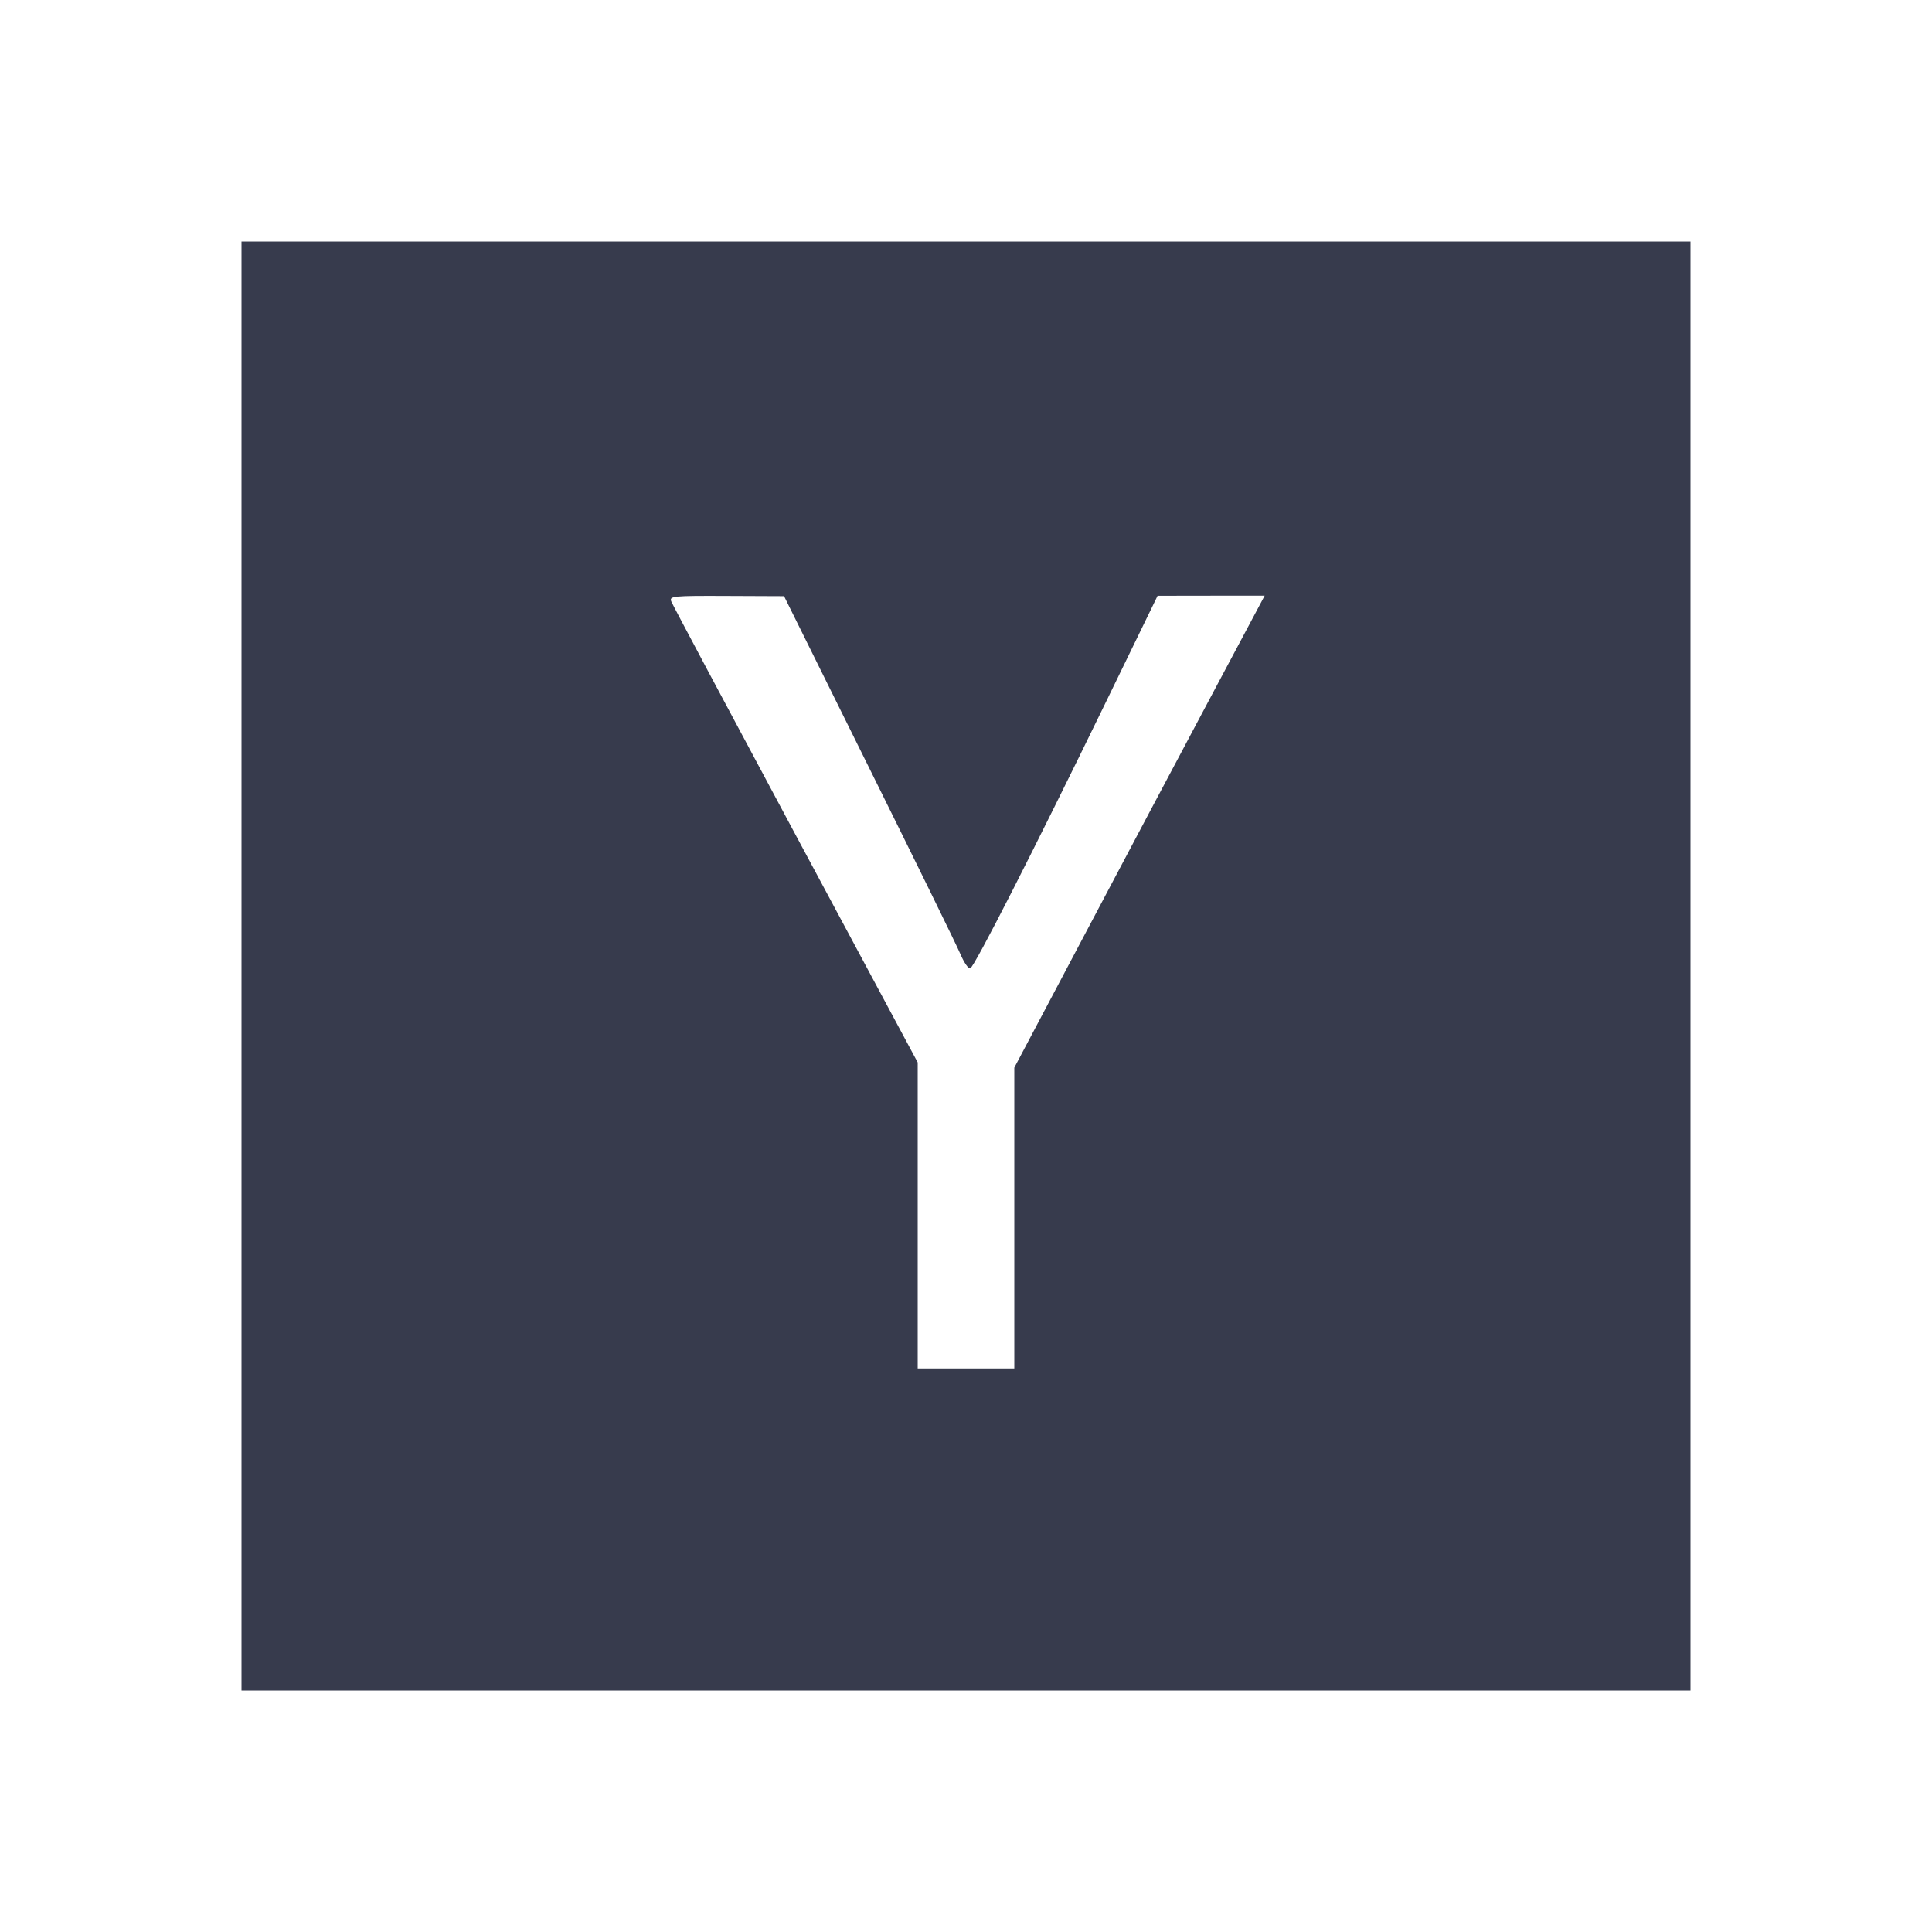
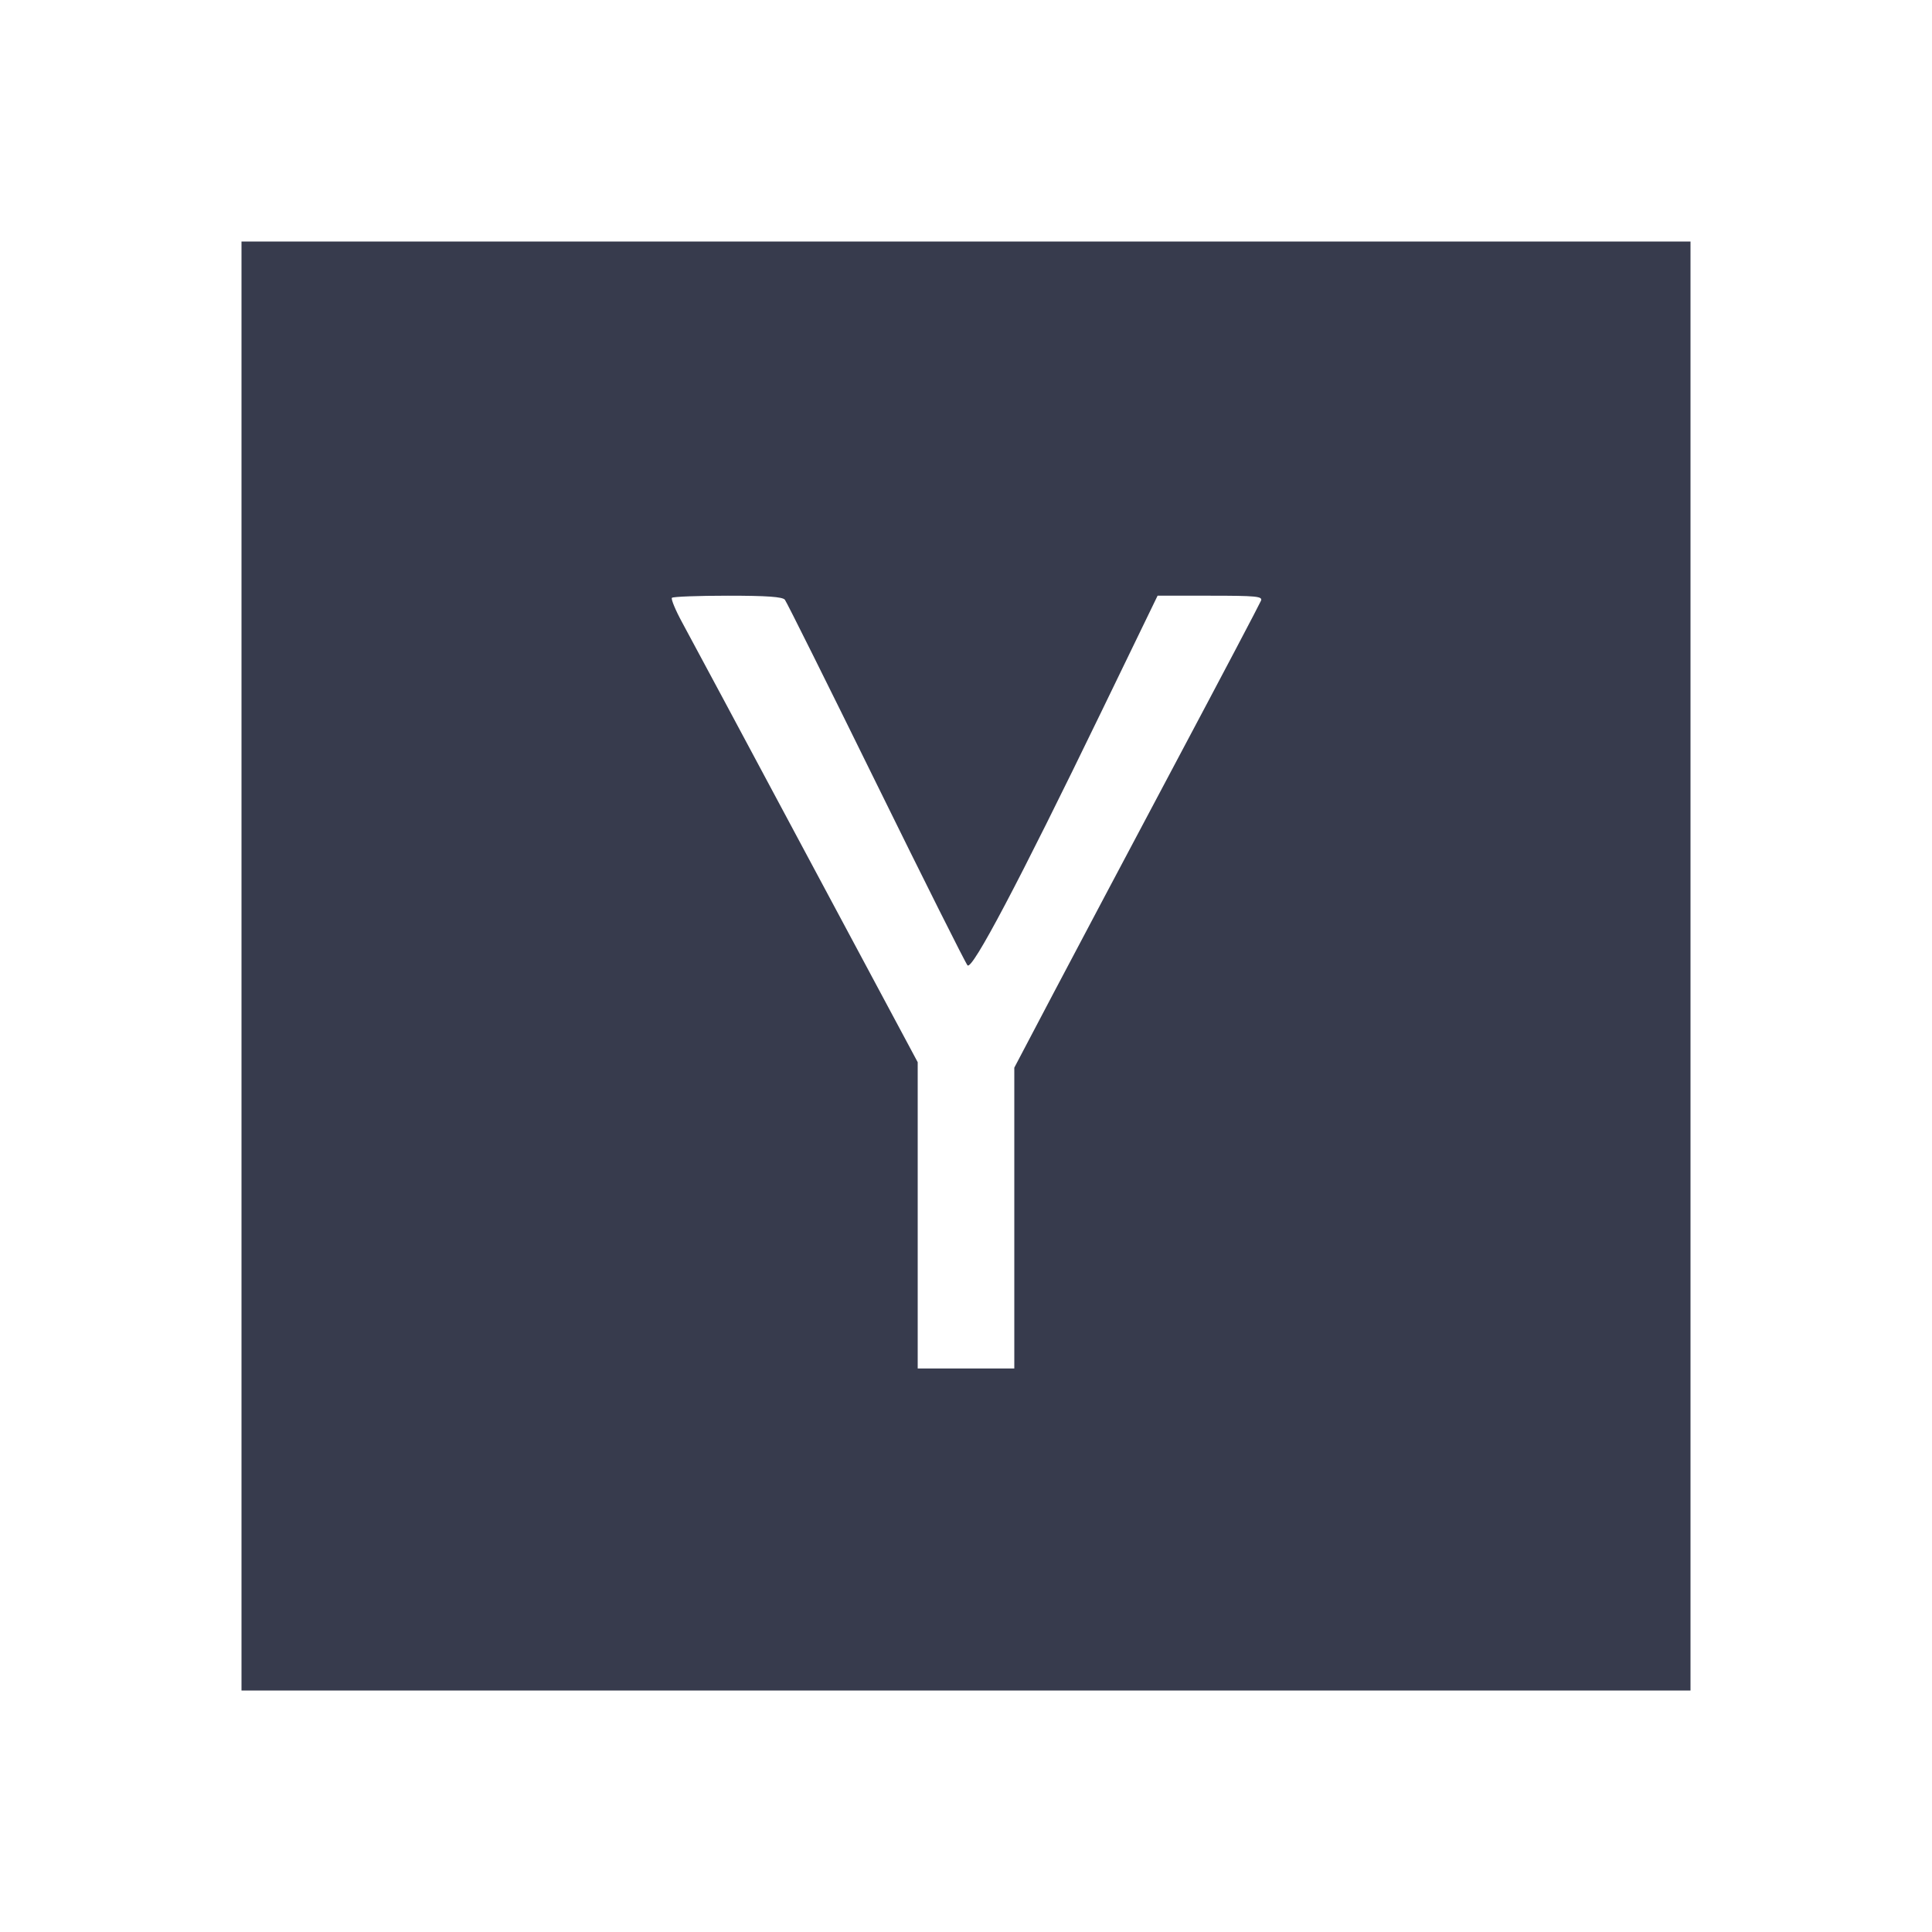
<svg xmlns="http://www.w3.org/2000/svg" width="24" height="24" viewBox="0 0 24 24" fill="none">
-   <path d="M3.000 12.000 L 3.000 21.000 12.000 21.000 L 21.000 21.000 21.000 12.000 L 21.000 3.000 12.000 3.000 L 3.000 3.000 3.000 12.000 M10.794 9.533 C 11.374 10.703,11.886 11.746,11.930 11.851 C 11.975 11.957,12.030 12.037,12.053 12.029 C 12.104 12.012,12.842 10.563,13.724 8.750 L 14.380 7.401 15.045 7.400 L 15.710 7.400 15.023 8.690 C 14.645 9.400,13.945 10.719,13.468 11.622 L 12.600 13.263 12.600 15.132 L 12.600 17.000 12.000 17.000 L 11.400 17.000 11.400 15.099 L 11.400 13.198 9.882 10.369 C 9.048 8.813,8.353 7.509,8.338 7.470 C 8.313 7.405,8.361 7.400,9.026 7.403 L 9.740 7.406 10.794 9.533 " fill="#373B4D" stroke="none" fill-rule="evenodd" />
+   <path d="M3.000 12.000 L 3.000 21.000 12.000 21.000 L 21.000 21.000 21.000 12.000 L 21.000 3.000 12.000 3.000 L 3.000 3.000 3.000 12.000 M9.750 7.450 C 9.772 7.478,10.281 8.499,10.881 9.720 C 11.481 10.941,11.993 11.963,12.019 11.992 C 12.077 12.055,12.653 10.964,13.687 8.830 L 14.380 7.400 15.034 7.400 C 15.605 7.400,15.686 7.408,15.665 7.461 C 15.652 7.495,15.176 8.399,14.606 9.471 C 14.036 10.543,13.352 11.835,13.085 12.341 L 12.600 13.263 12.600 15.131 L 12.600 17.000 12.000 17.000 L 11.400 17.000 11.400 15.098 L 11.400 13.195 10.015 10.608 C 9.254 9.184,8.561 7.892,8.476 7.736 C 8.391 7.580,8.333 7.440,8.347 7.426 C 8.362 7.412,8.674 7.400,9.042 7.400 C 9.529 7.400,9.721 7.414,9.750 7.450 " fill="#373B4D" stroke="none" fill-rule="evenodd" />
</svg>
